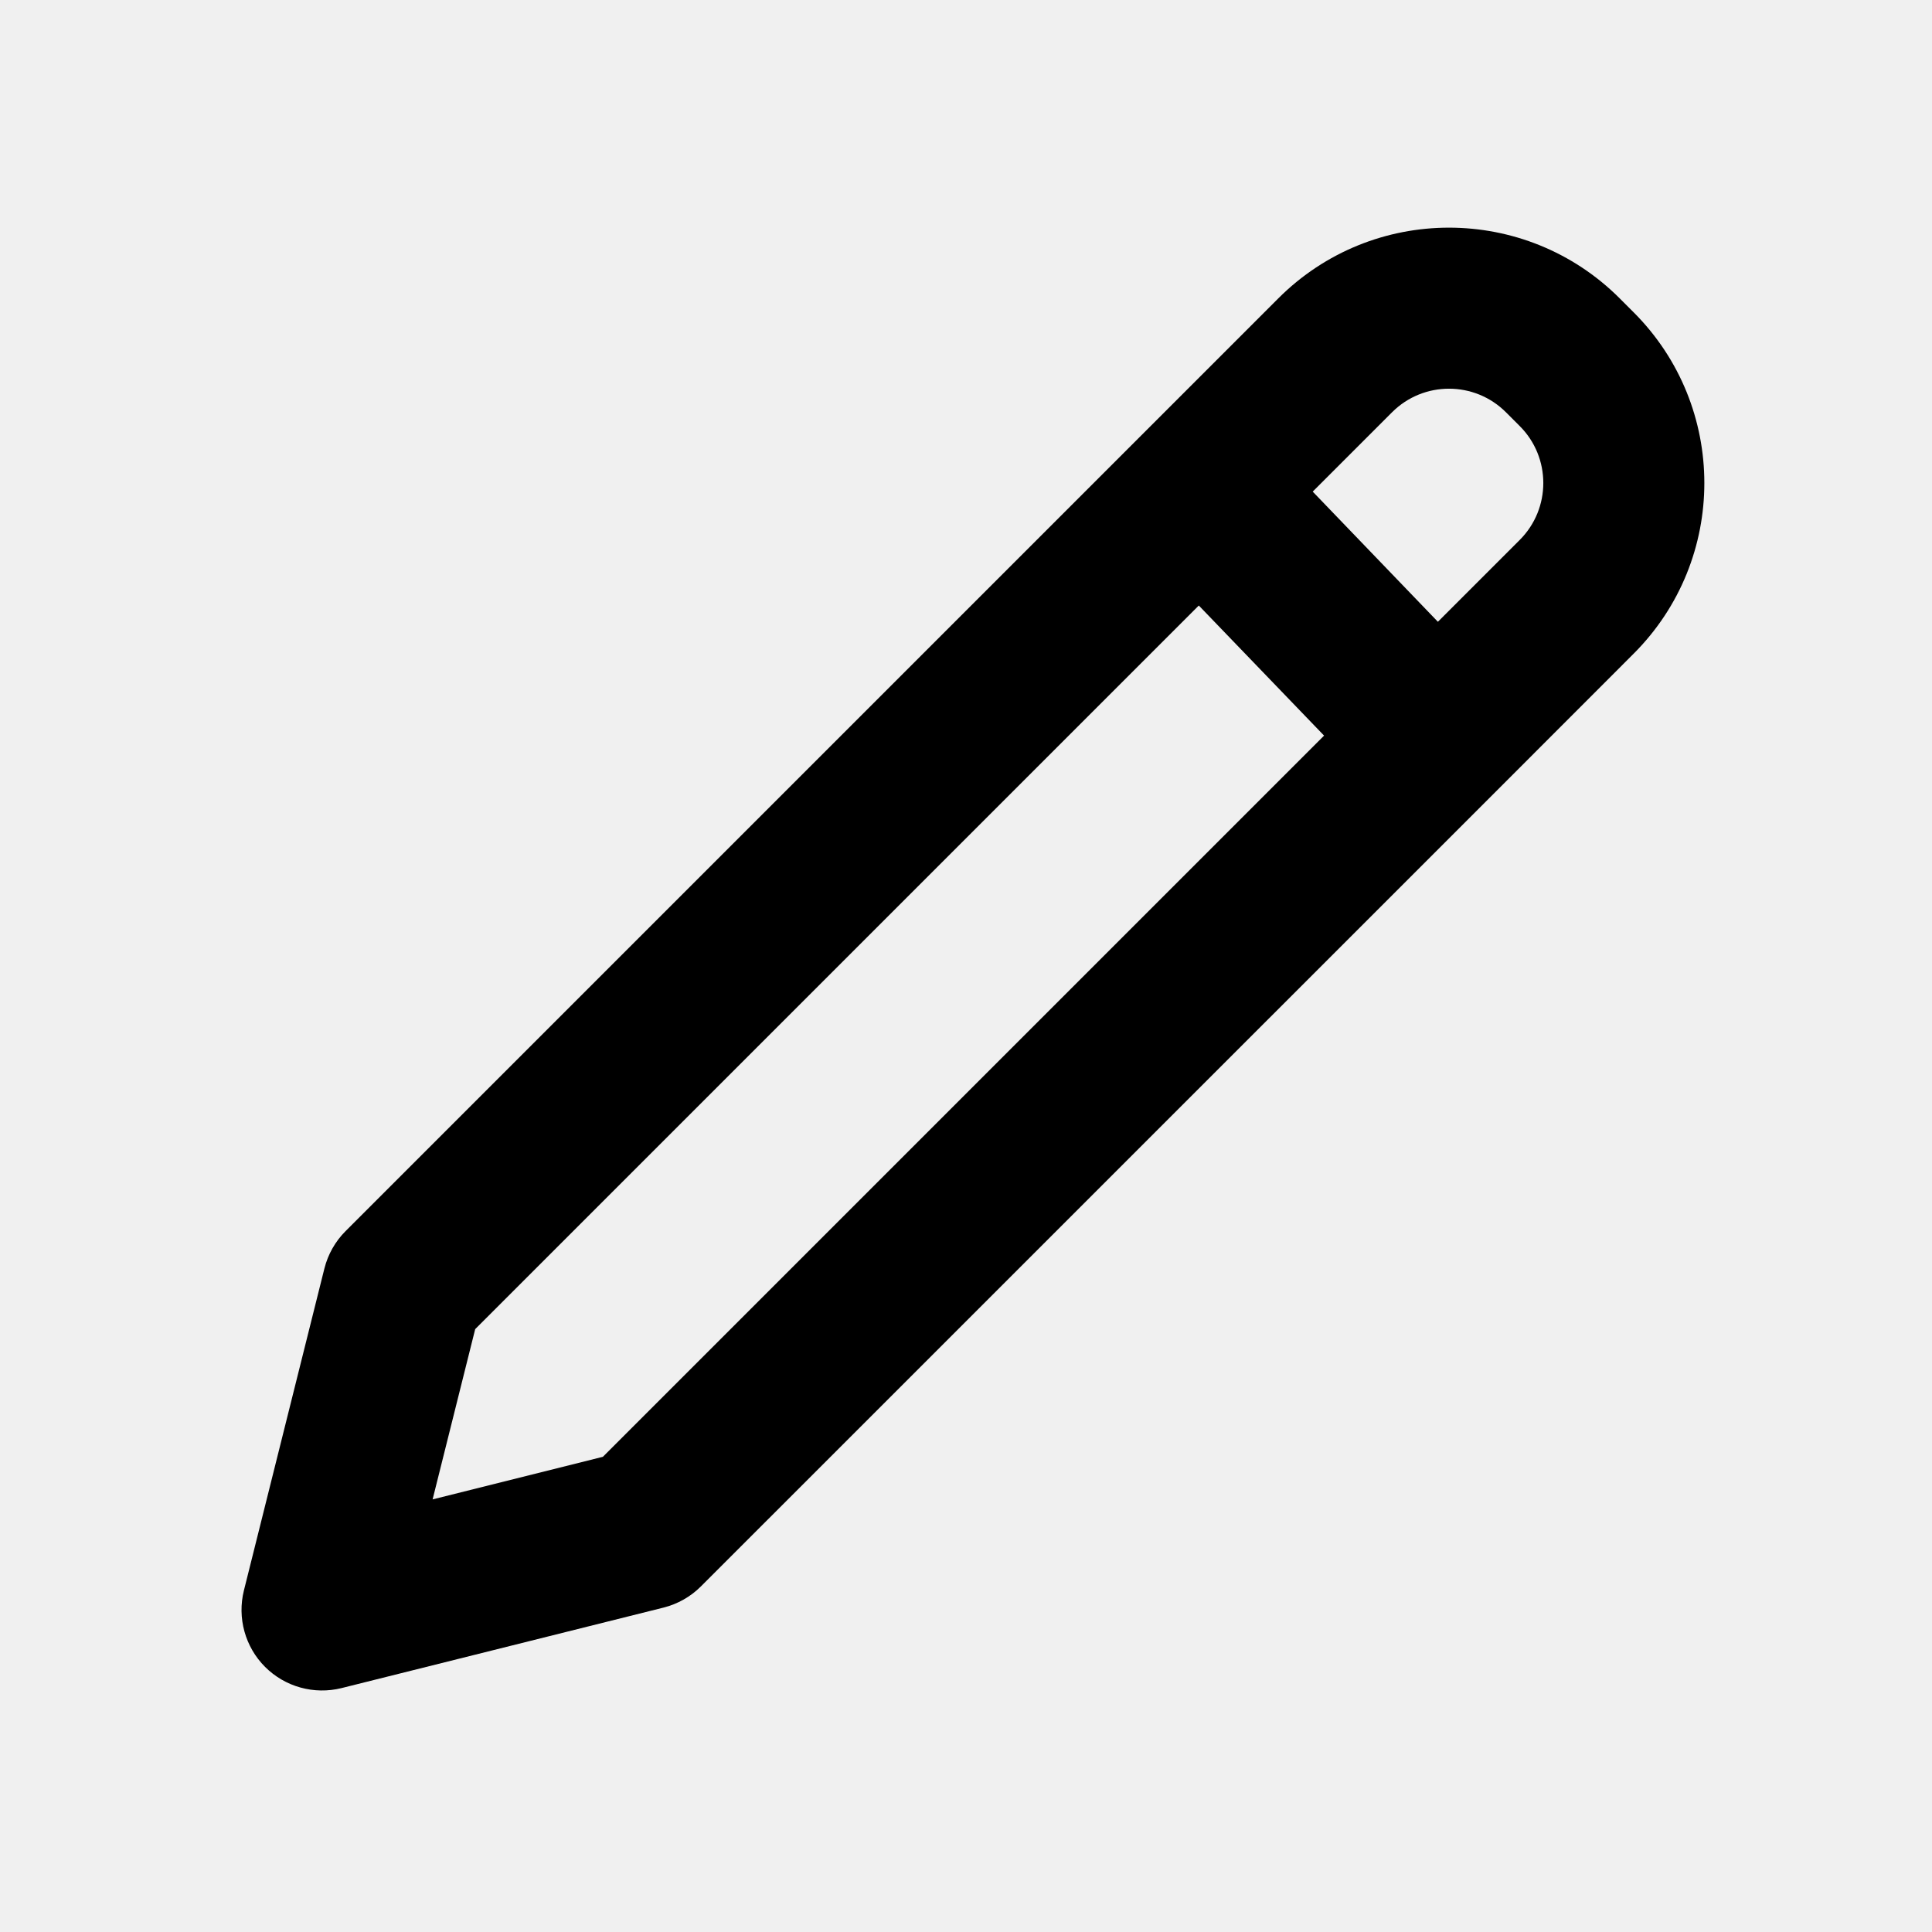
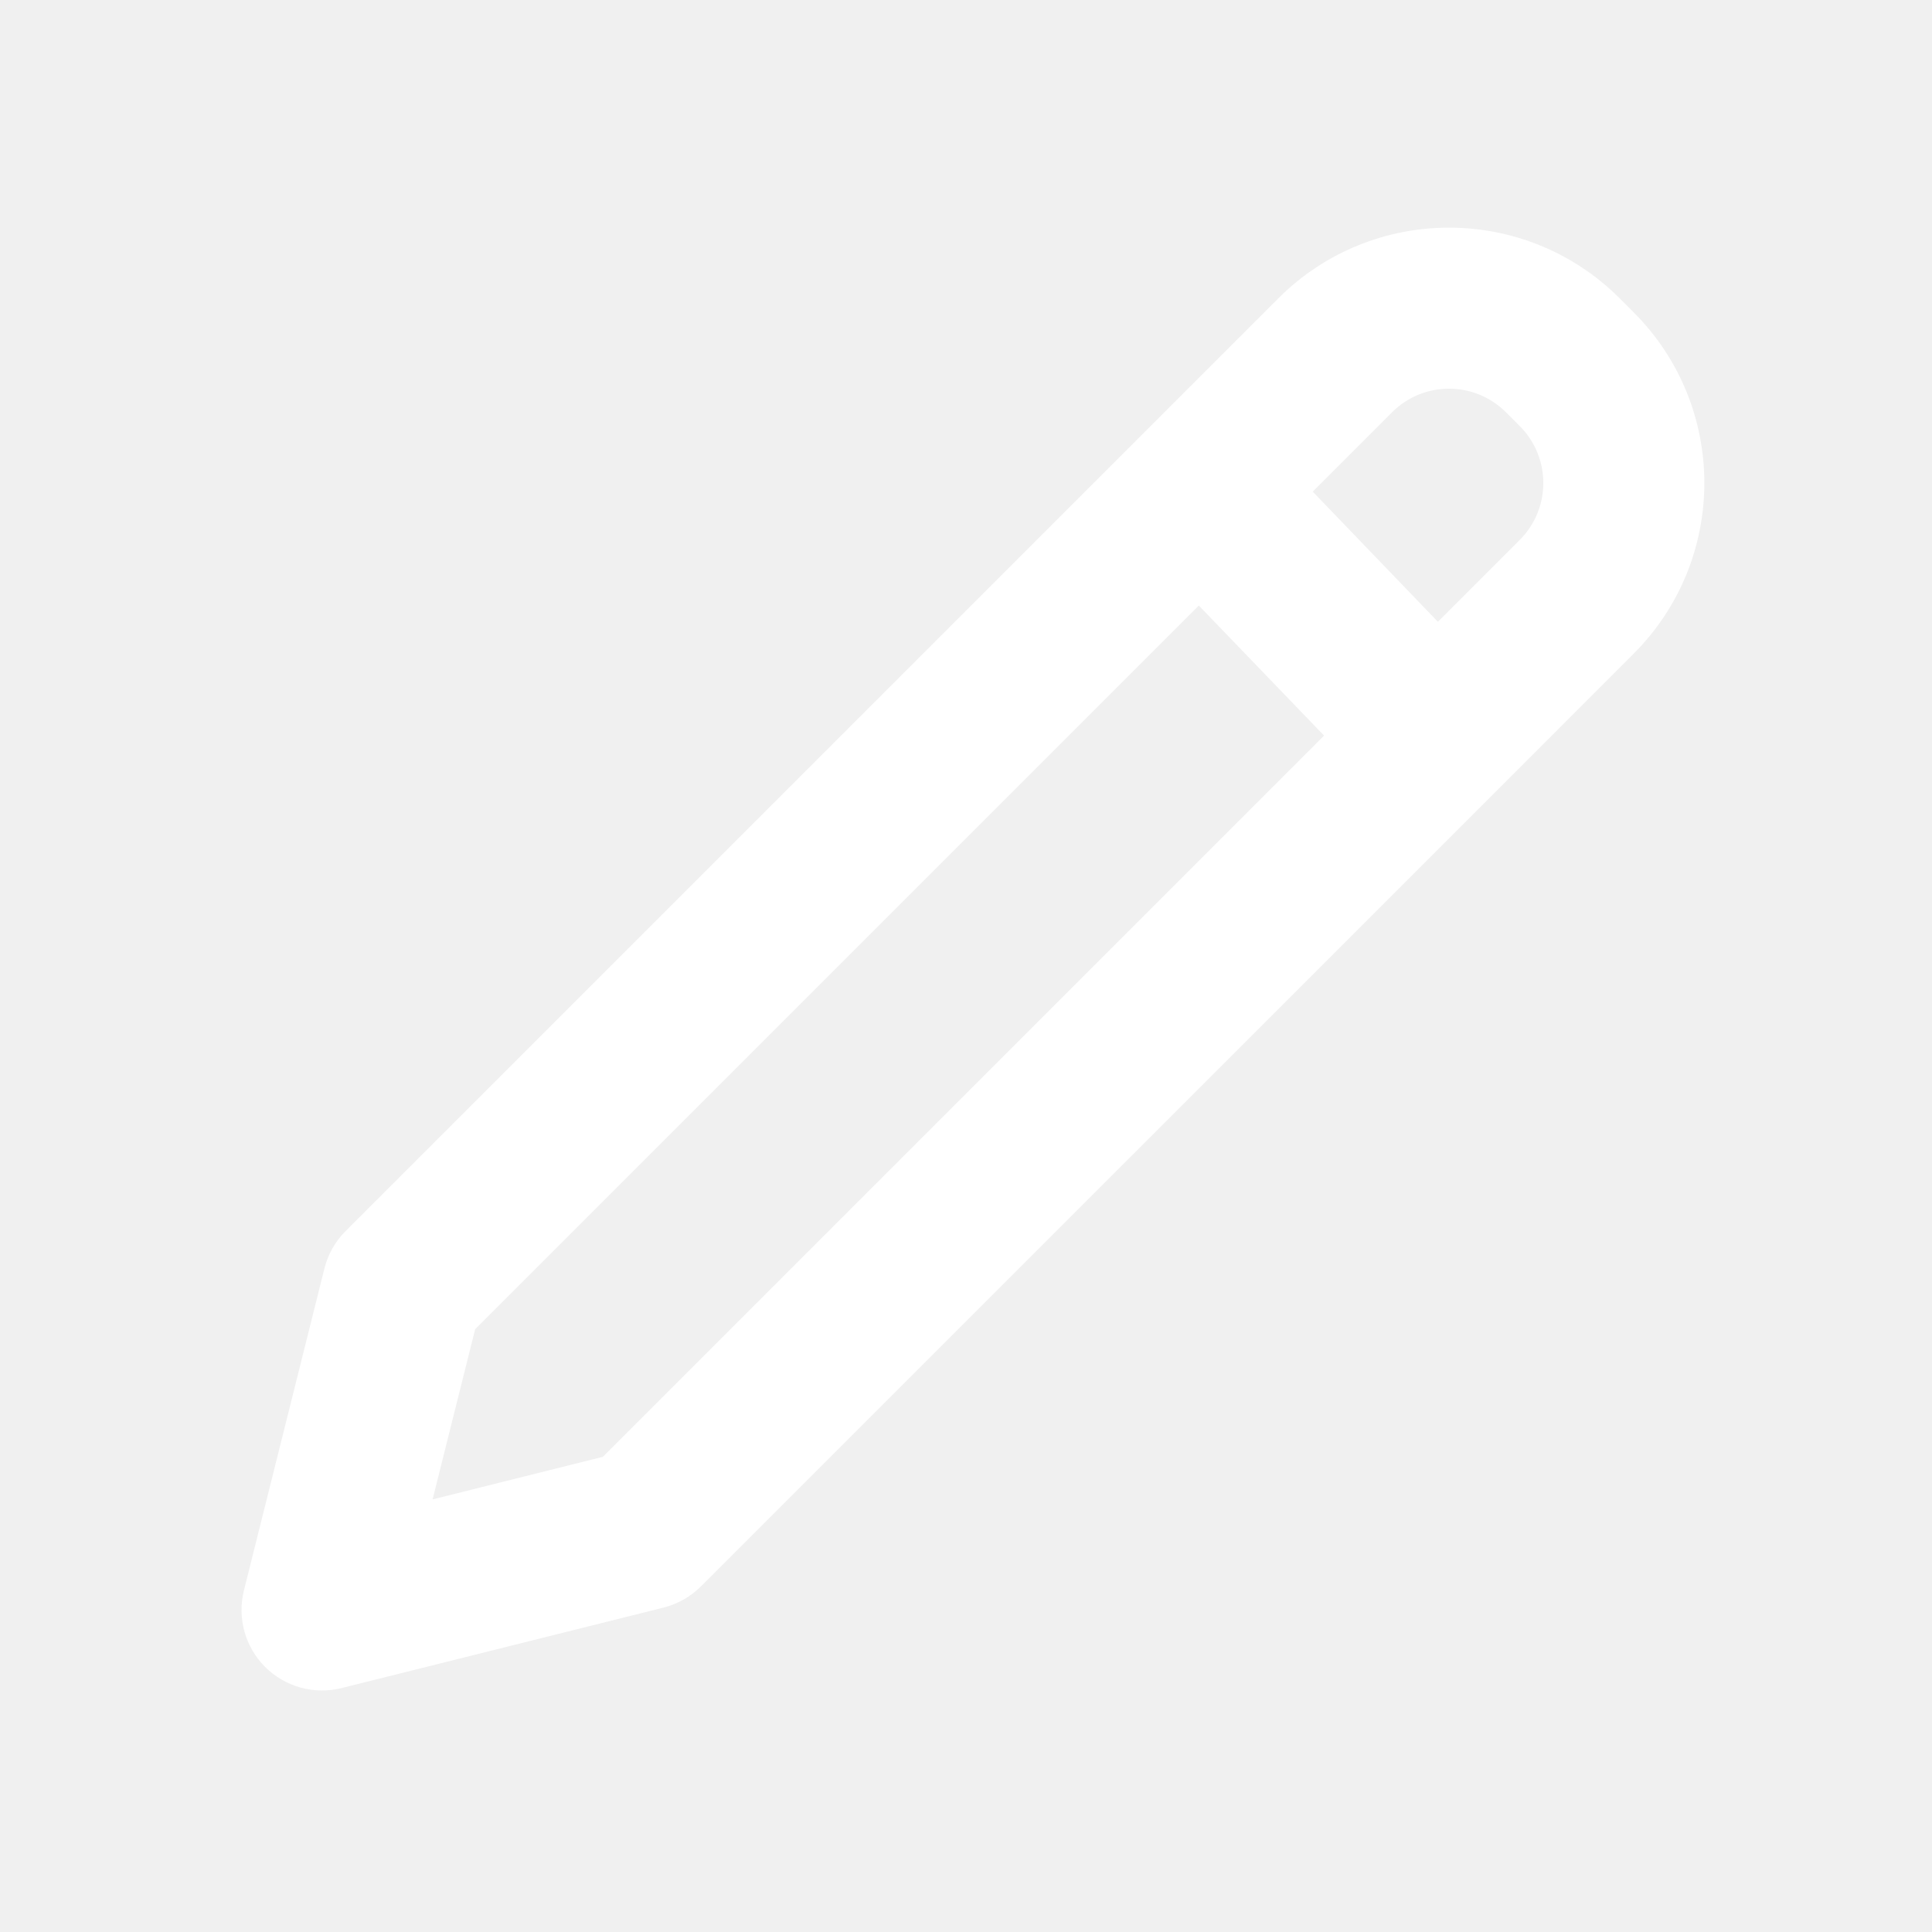
<svg xmlns="http://www.w3.org/2000/svg" width="800px" height="800px" viewBox="0 0 24 24" fill="none">
-   <path fill-rule="evenodd" clip-rule="evenodd" d="M15.879 3.707C17.05 2.535 18.95 2.535 20.121 3.707L20.293 3.879C21.465 5.05 21.465 6.95 20.293 8.121L18.556 9.859L8.707 19.707C8.579 19.835 8.418 19.926 8.243 19.97L4.243 20.97C3.902 21.055 3.541 20.955 3.293 20.707C3.045 20.459 2.945 20.098 3.03 19.757L4.03 15.757C4.074 15.582 4.165 15.421 4.293 15.293L14.199 5.387L15.879 3.707ZM18.707 5.121C18.317 4.731 17.683 4.731 17.293 5.121L16.307 6.107L17.862 7.724L18.879 6.707C19.269 6.317 19.269 5.683 18.879 5.293L18.707 5.121ZM16.448 9.138L14.892 7.522L5.903 16.511L5.374 18.626L7.489 18.097L16.448 9.138Z" fill="#000000" />
+   <path fill-rule="evenodd" clip-rule="evenodd" d="M15.879 3.707C17.05 2.535 18.95 2.535 20.121 3.707L20.293 3.879C21.465 5.05 21.465 6.95 20.293 8.121L18.556 9.859L8.707 19.707C8.579 19.835 8.418 19.926 8.243 19.97L4.243 20.97C3.902 21.055 3.541 20.955 3.293 20.707C3.045 20.459 2.945 20.098 3.03 19.757L4.03 15.757C4.074 15.582 4.165 15.421 4.293 15.293L14.199 5.387L15.879 3.707ZM18.707 5.121C18.317 4.731 17.683 4.731 17.293 5.121L16.307 6.107L17.862 7.724L18.879 6.707C19.269 6.317 19.269 5.683 18.879 5.293L18.707 5.121ZM16.448 9.138L14.892 7.522L5.903 16.511L5.374 18.626L7.489 18.097L16.448 9.138Z" fill="#ffffff" />
</svg>
